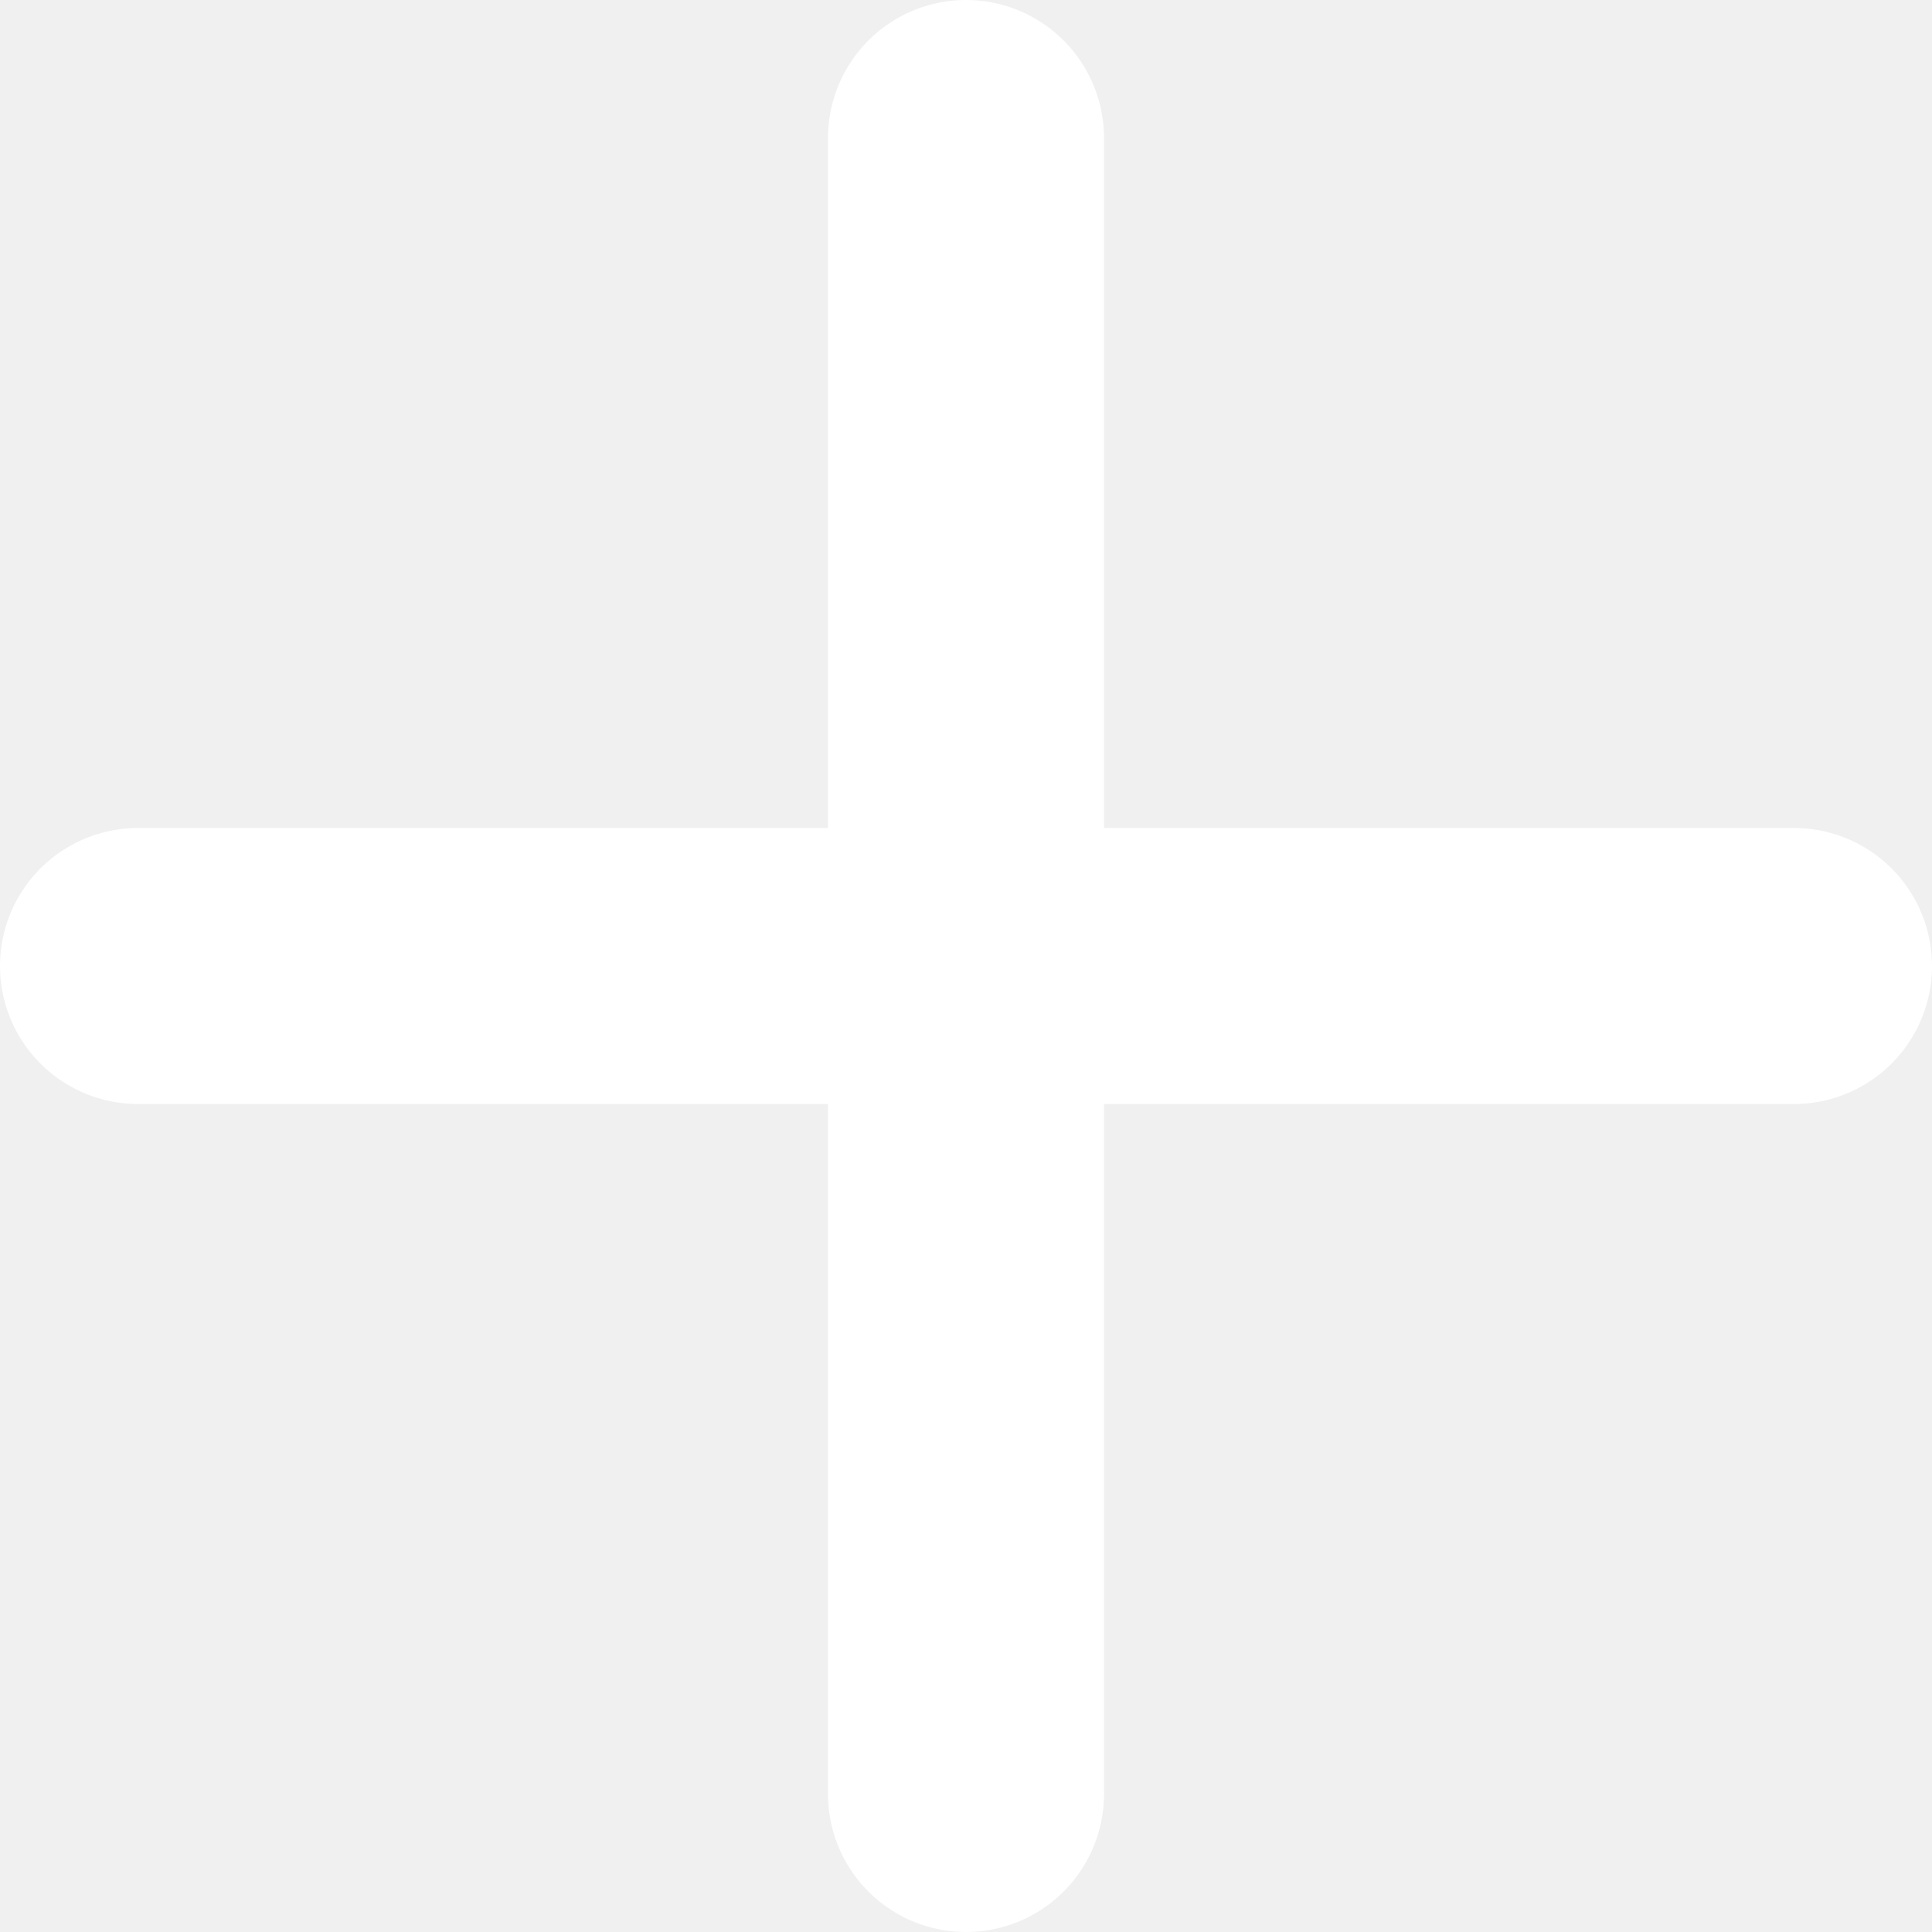
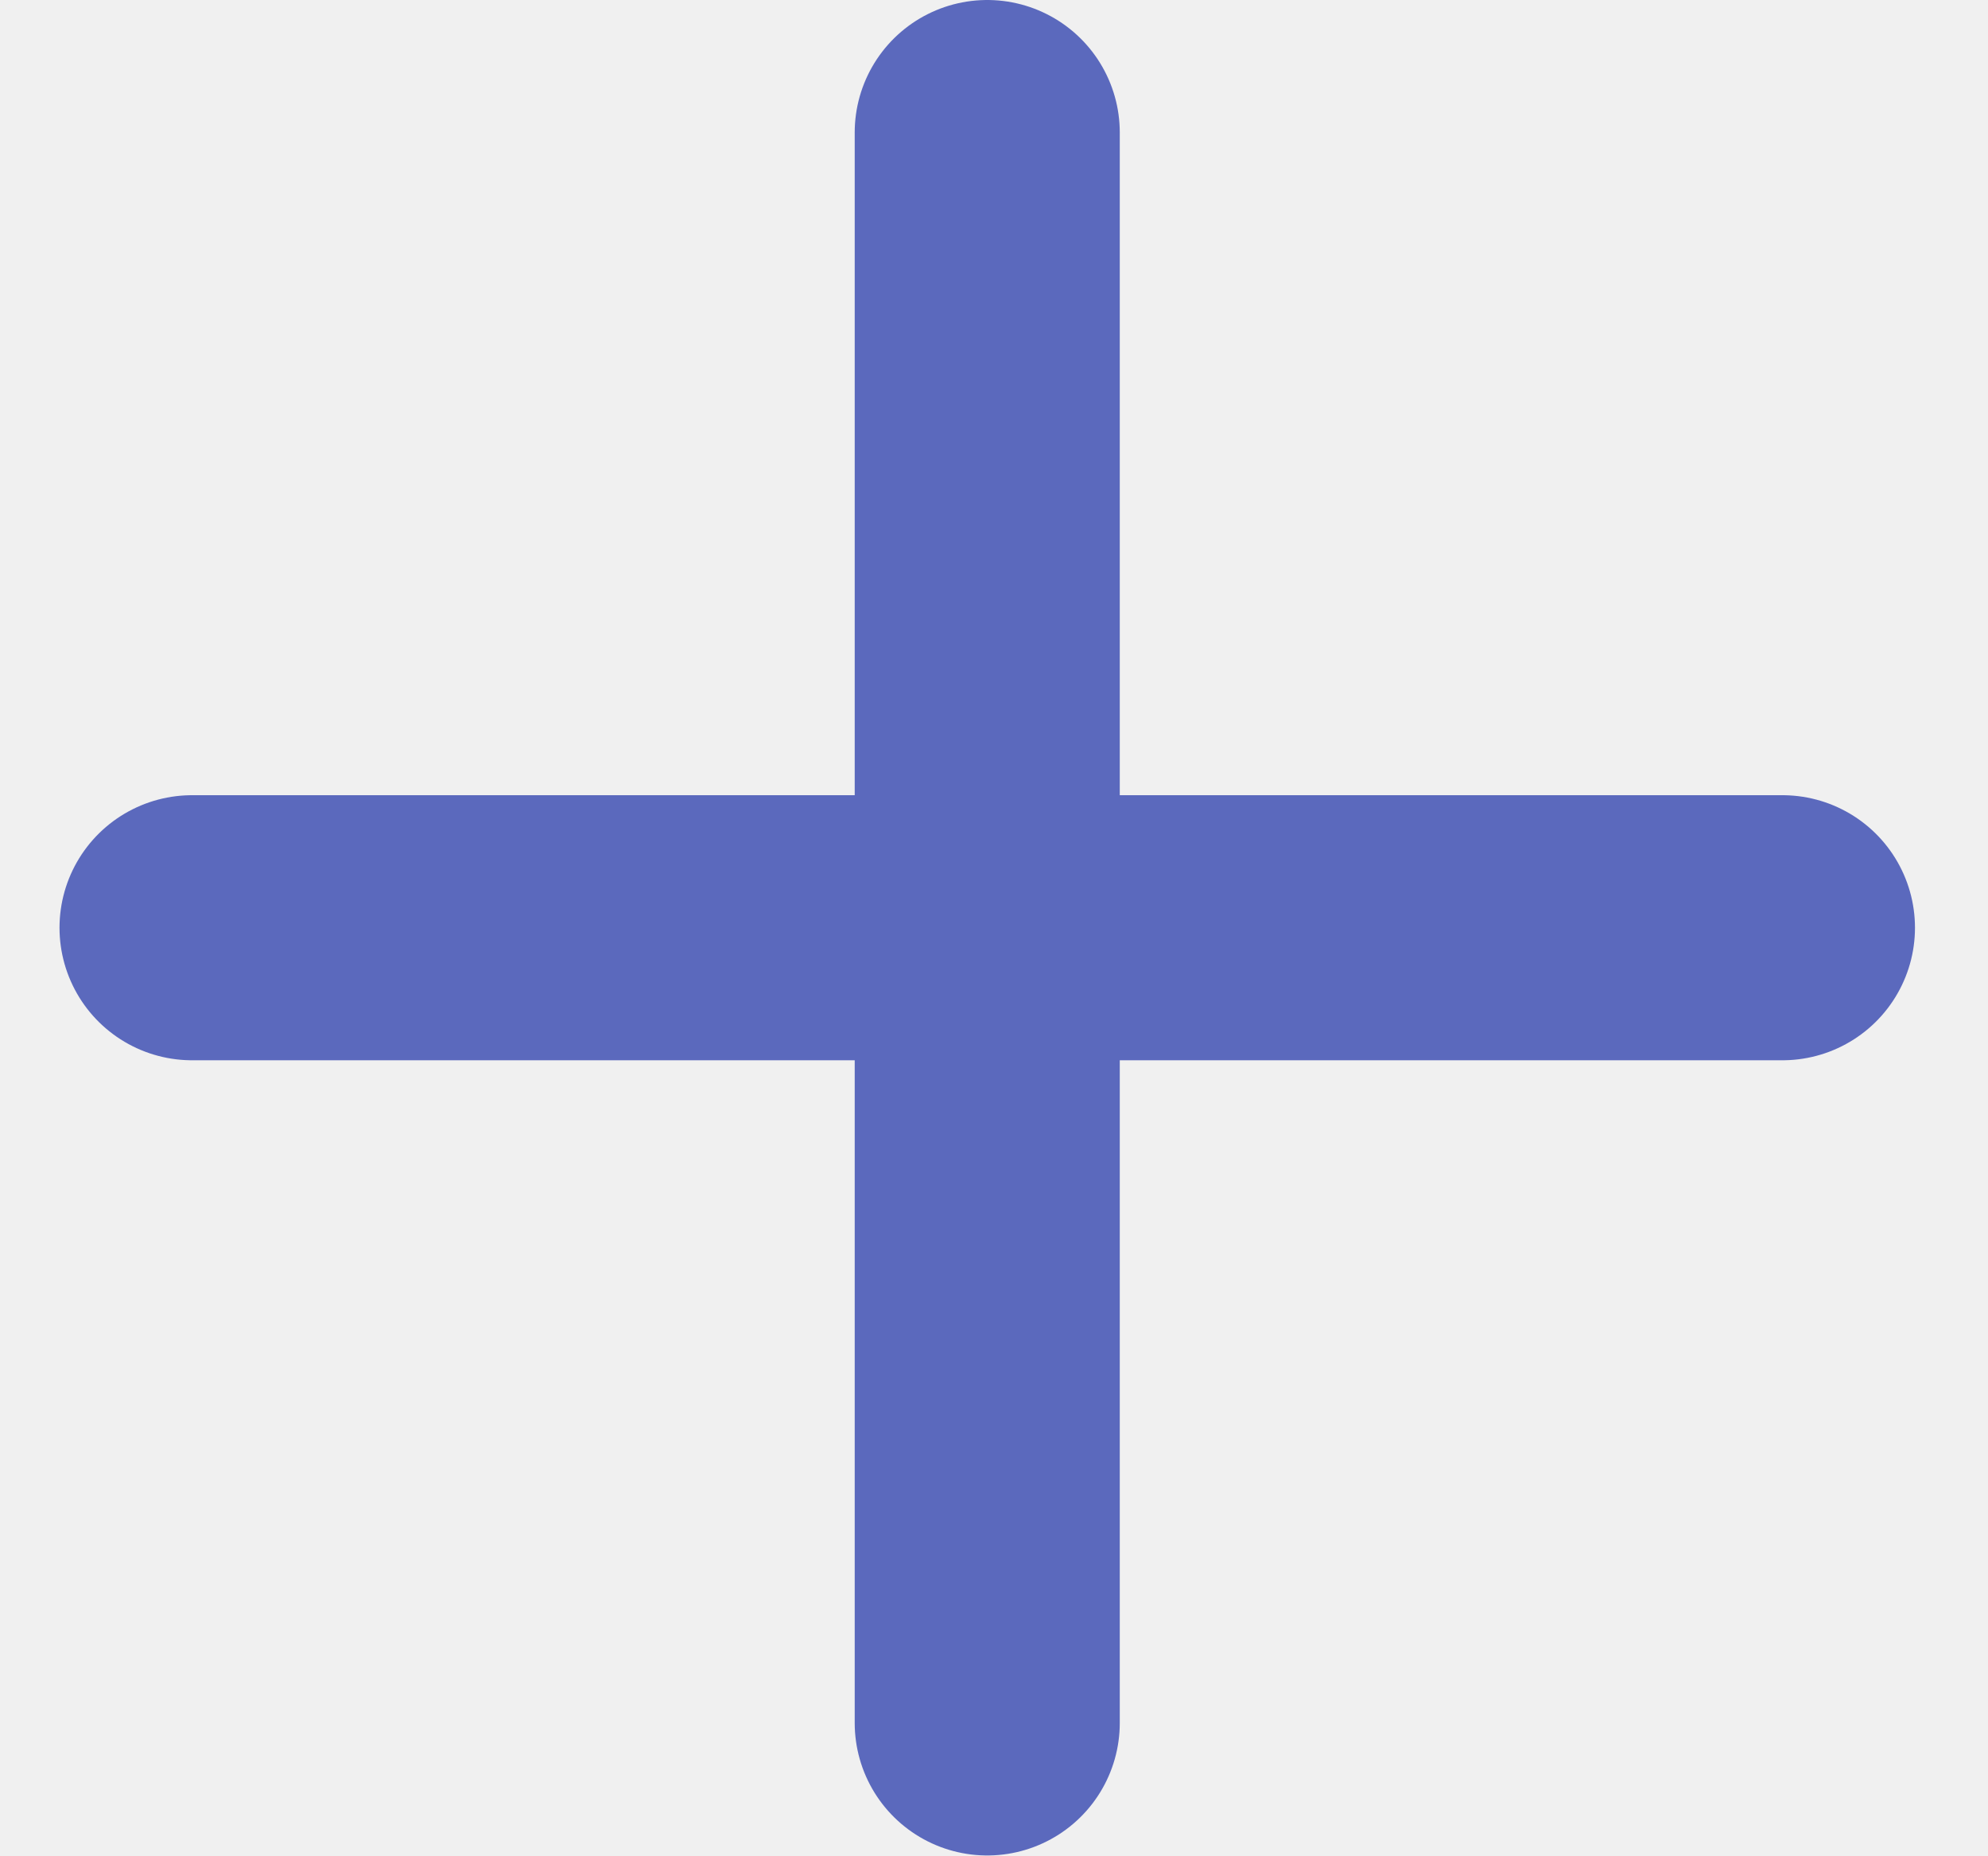
- <svg xmlns="http://www.w3.org/2000/svg" width="14" height="14" viewBox="0 0 14 14" fill="none">
-   <path d="M7 1V13" stroke="white" stroke-width="2" stroke-linecap="round" />
-   <path d="M1 7L13 7" stroke="white" stroke-width="2" stroke-linecap="round" />
+ <svg xmlns="http://www.w3.org/2000/svg" width="15" height="14" viewBox="0 0 15 14" fill="none">
+   <path d="M7.449 1V13" stroke="#5B69BD" stroke-width="2" stroke-linecap="round" />
+   <path d="M1.449 7L13.449 7" stroke="#5B69BD" stroke-width="2" stroke-linecap="round" />
</svg>
